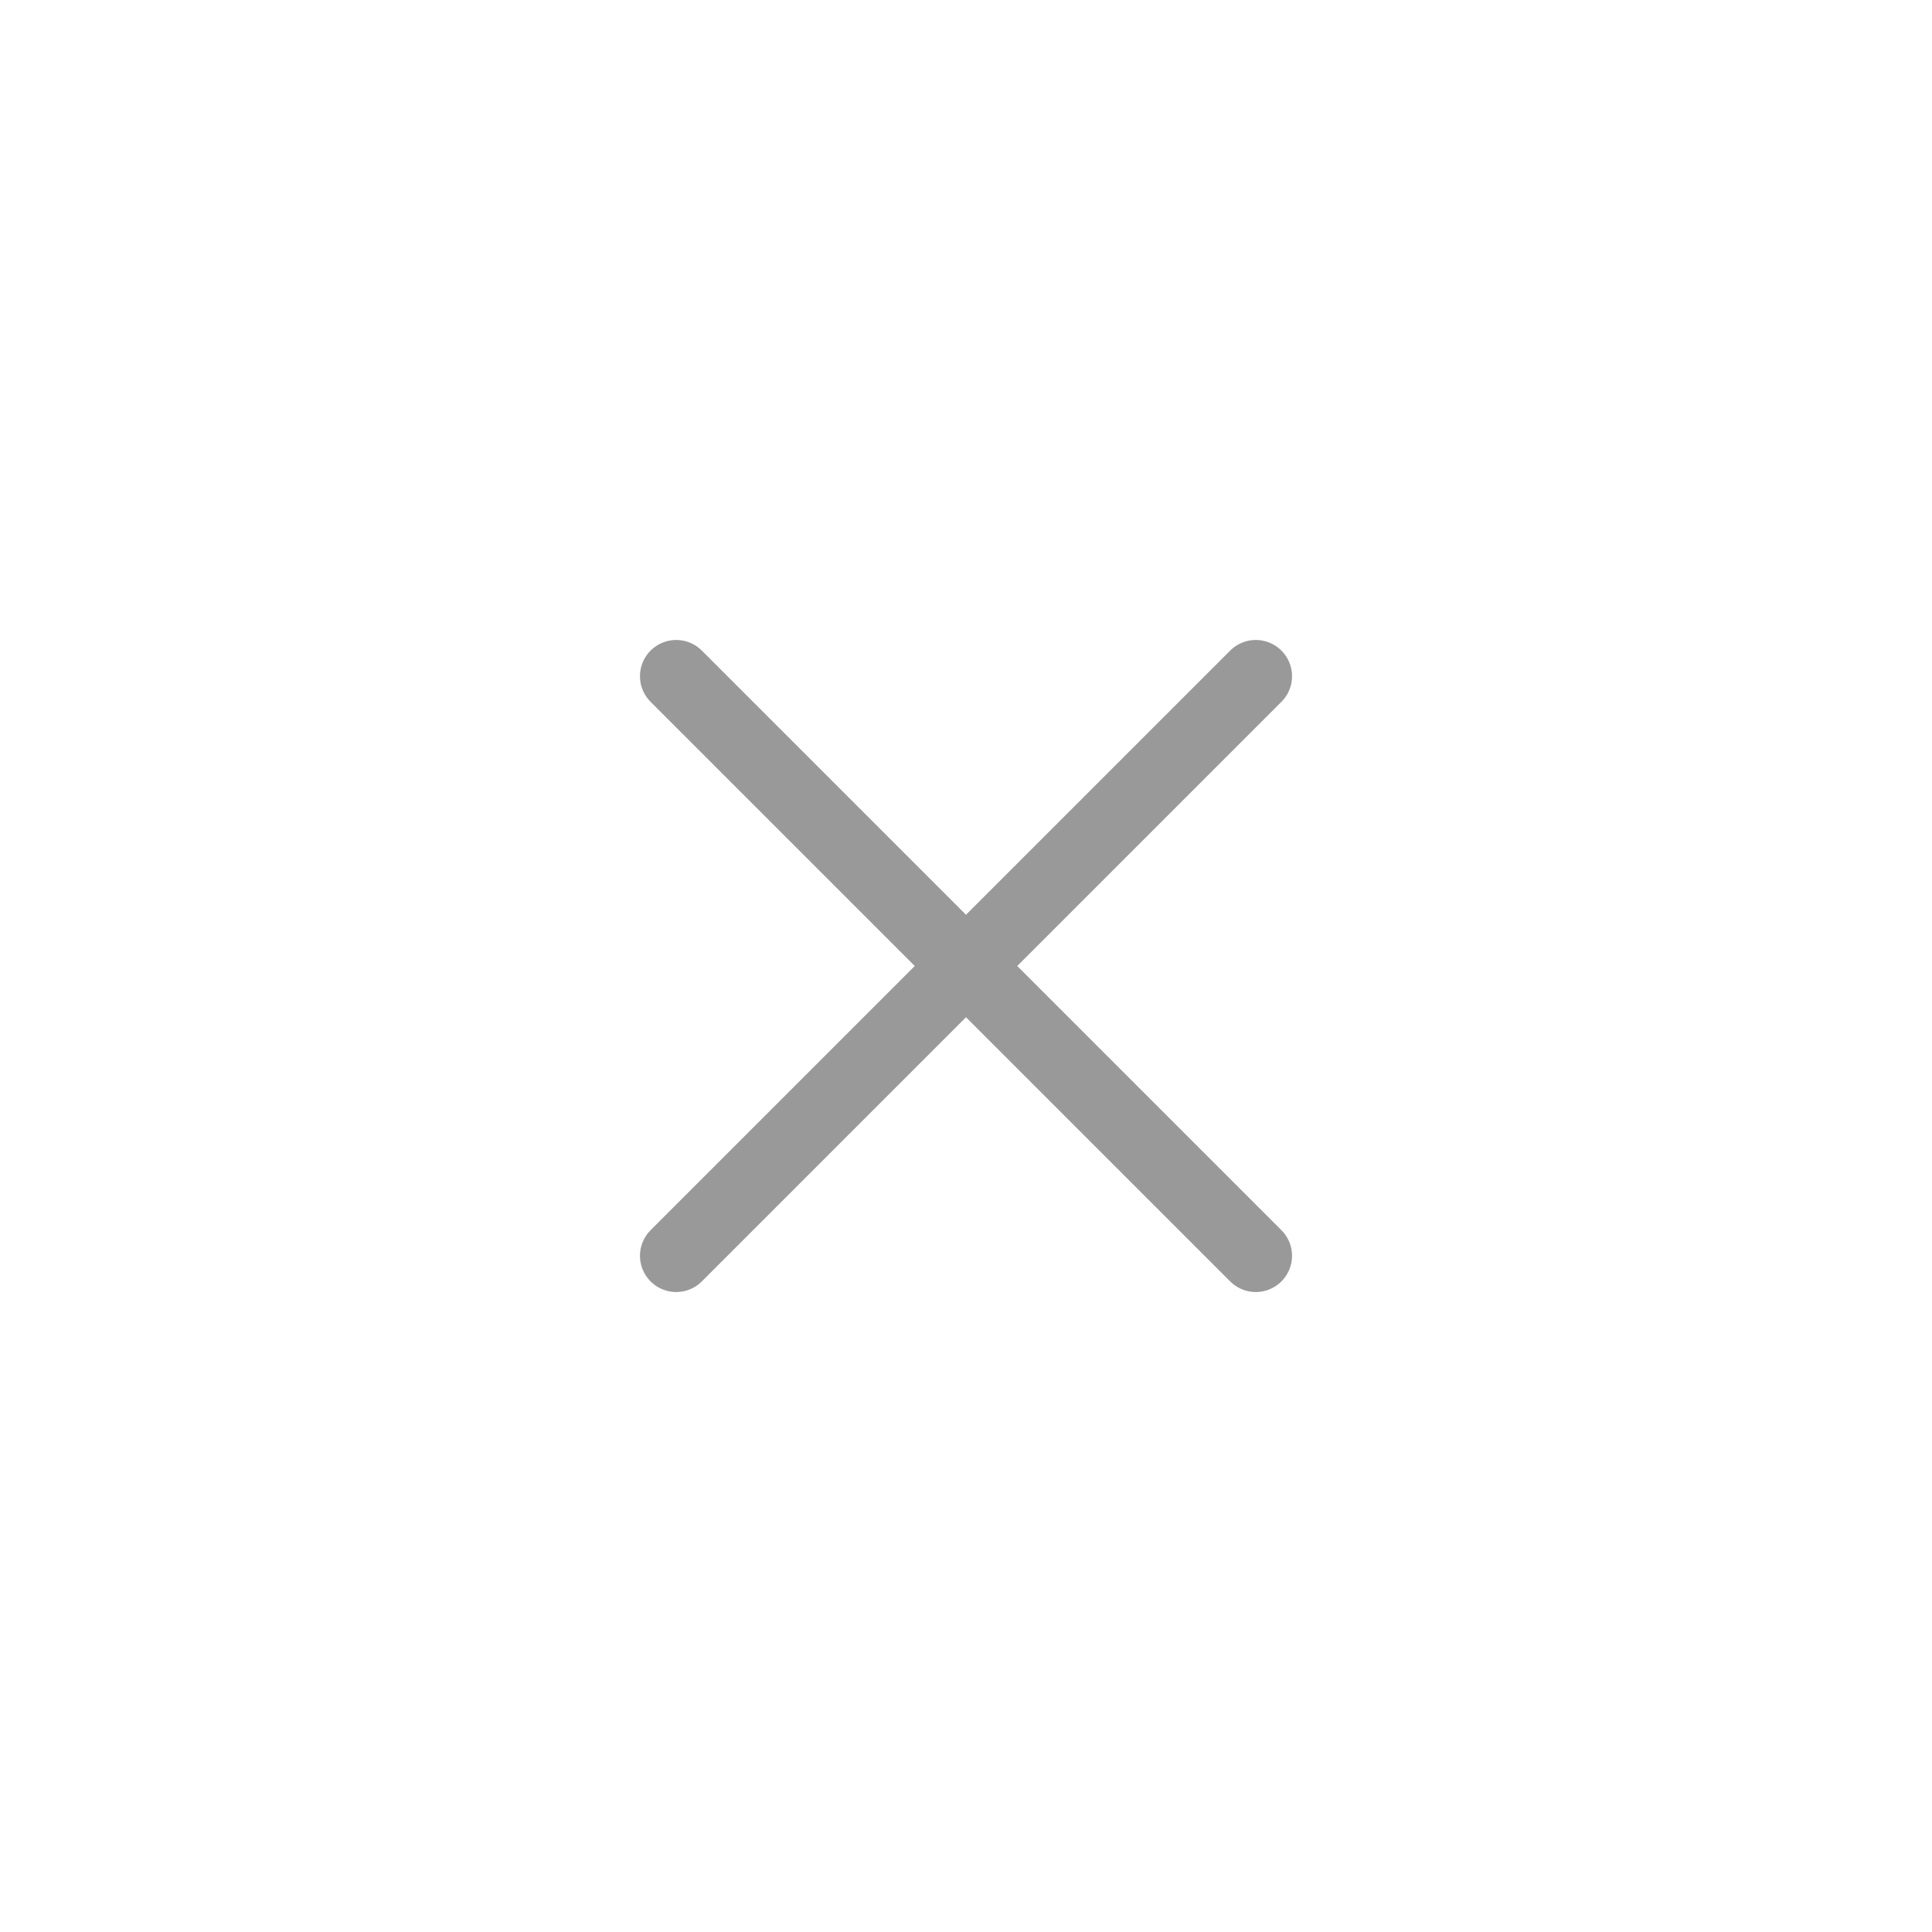
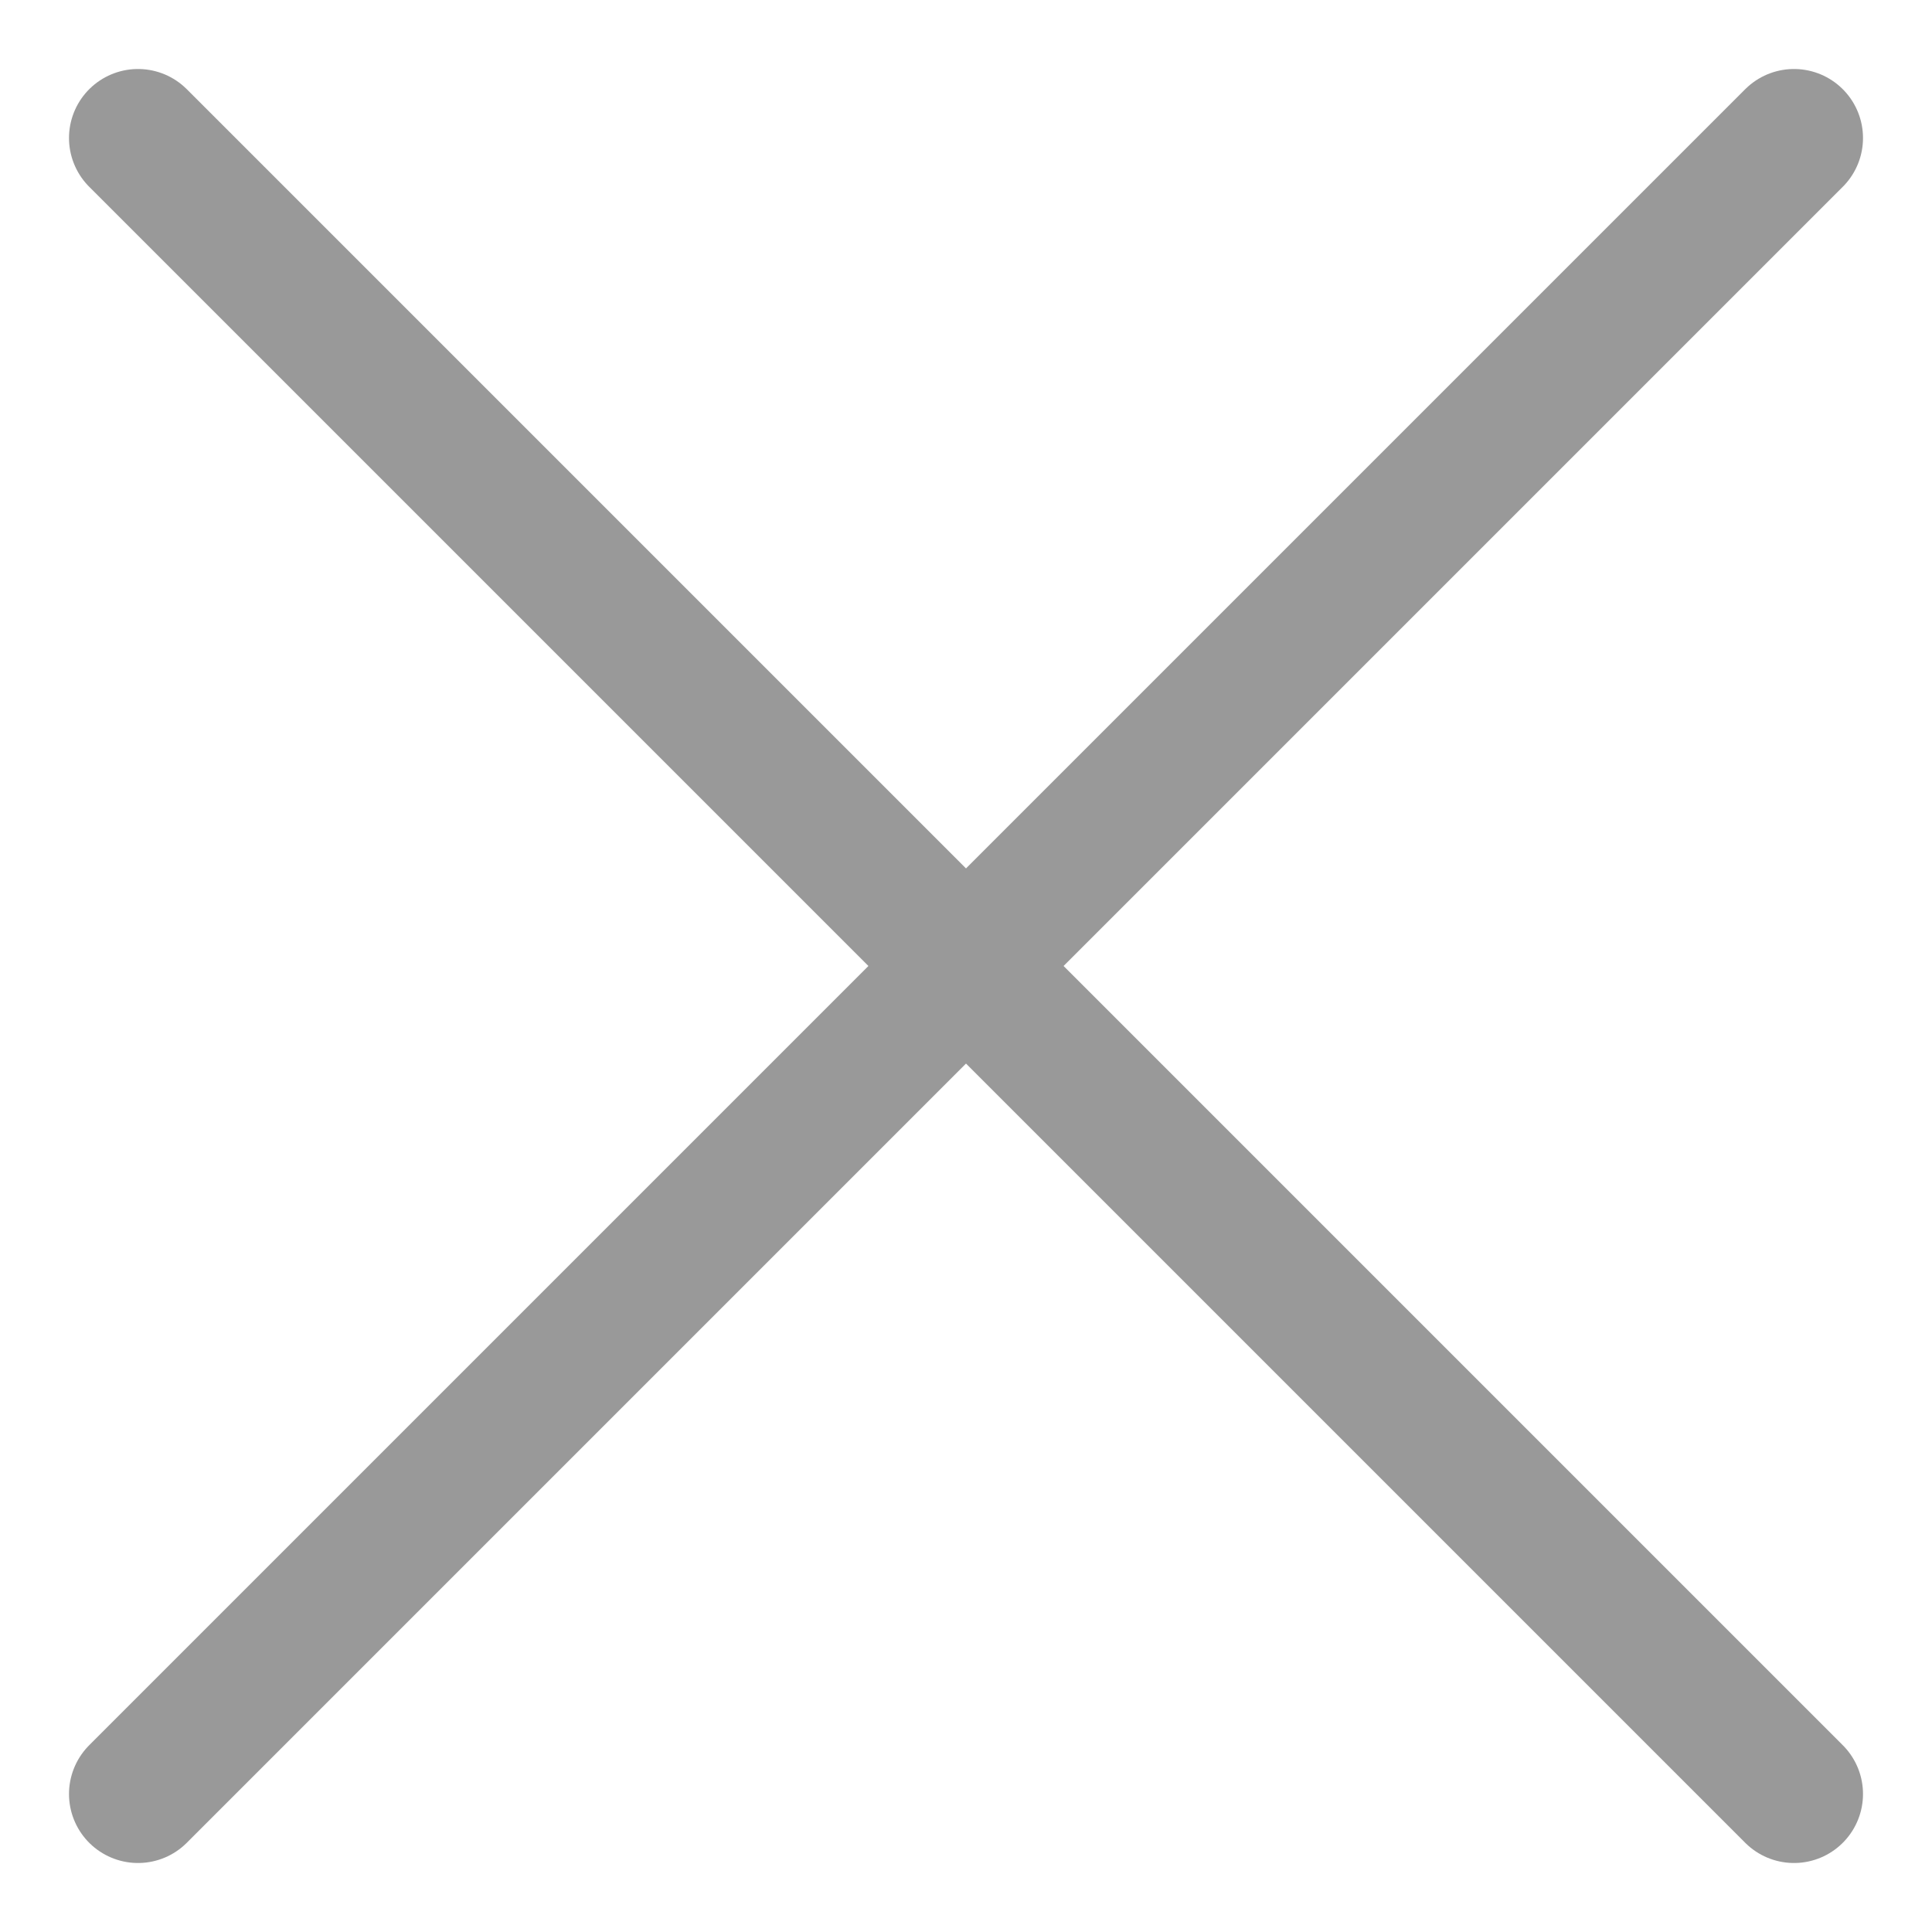
- <svg xmlns="http://www.w3.org/2000/svg" viewBox="0 0 40 40" fill="none">
-   <path d="M26 14L14 26M14 14L26 26" stroke="#999999" stroke-width="1.5" stroke-linecap="round" stroke-linejoin="round" />
+ <svg xmlns="http://www.w3.org/2000/svg" width="14" height="14" viewBox="0 0 14 14" fill="none">
+   <path d="M13 1L1 13M1 1L13 13" stroke="#999999" stroke-linecap="round" stroke-linejoin="round" />
</svg>
